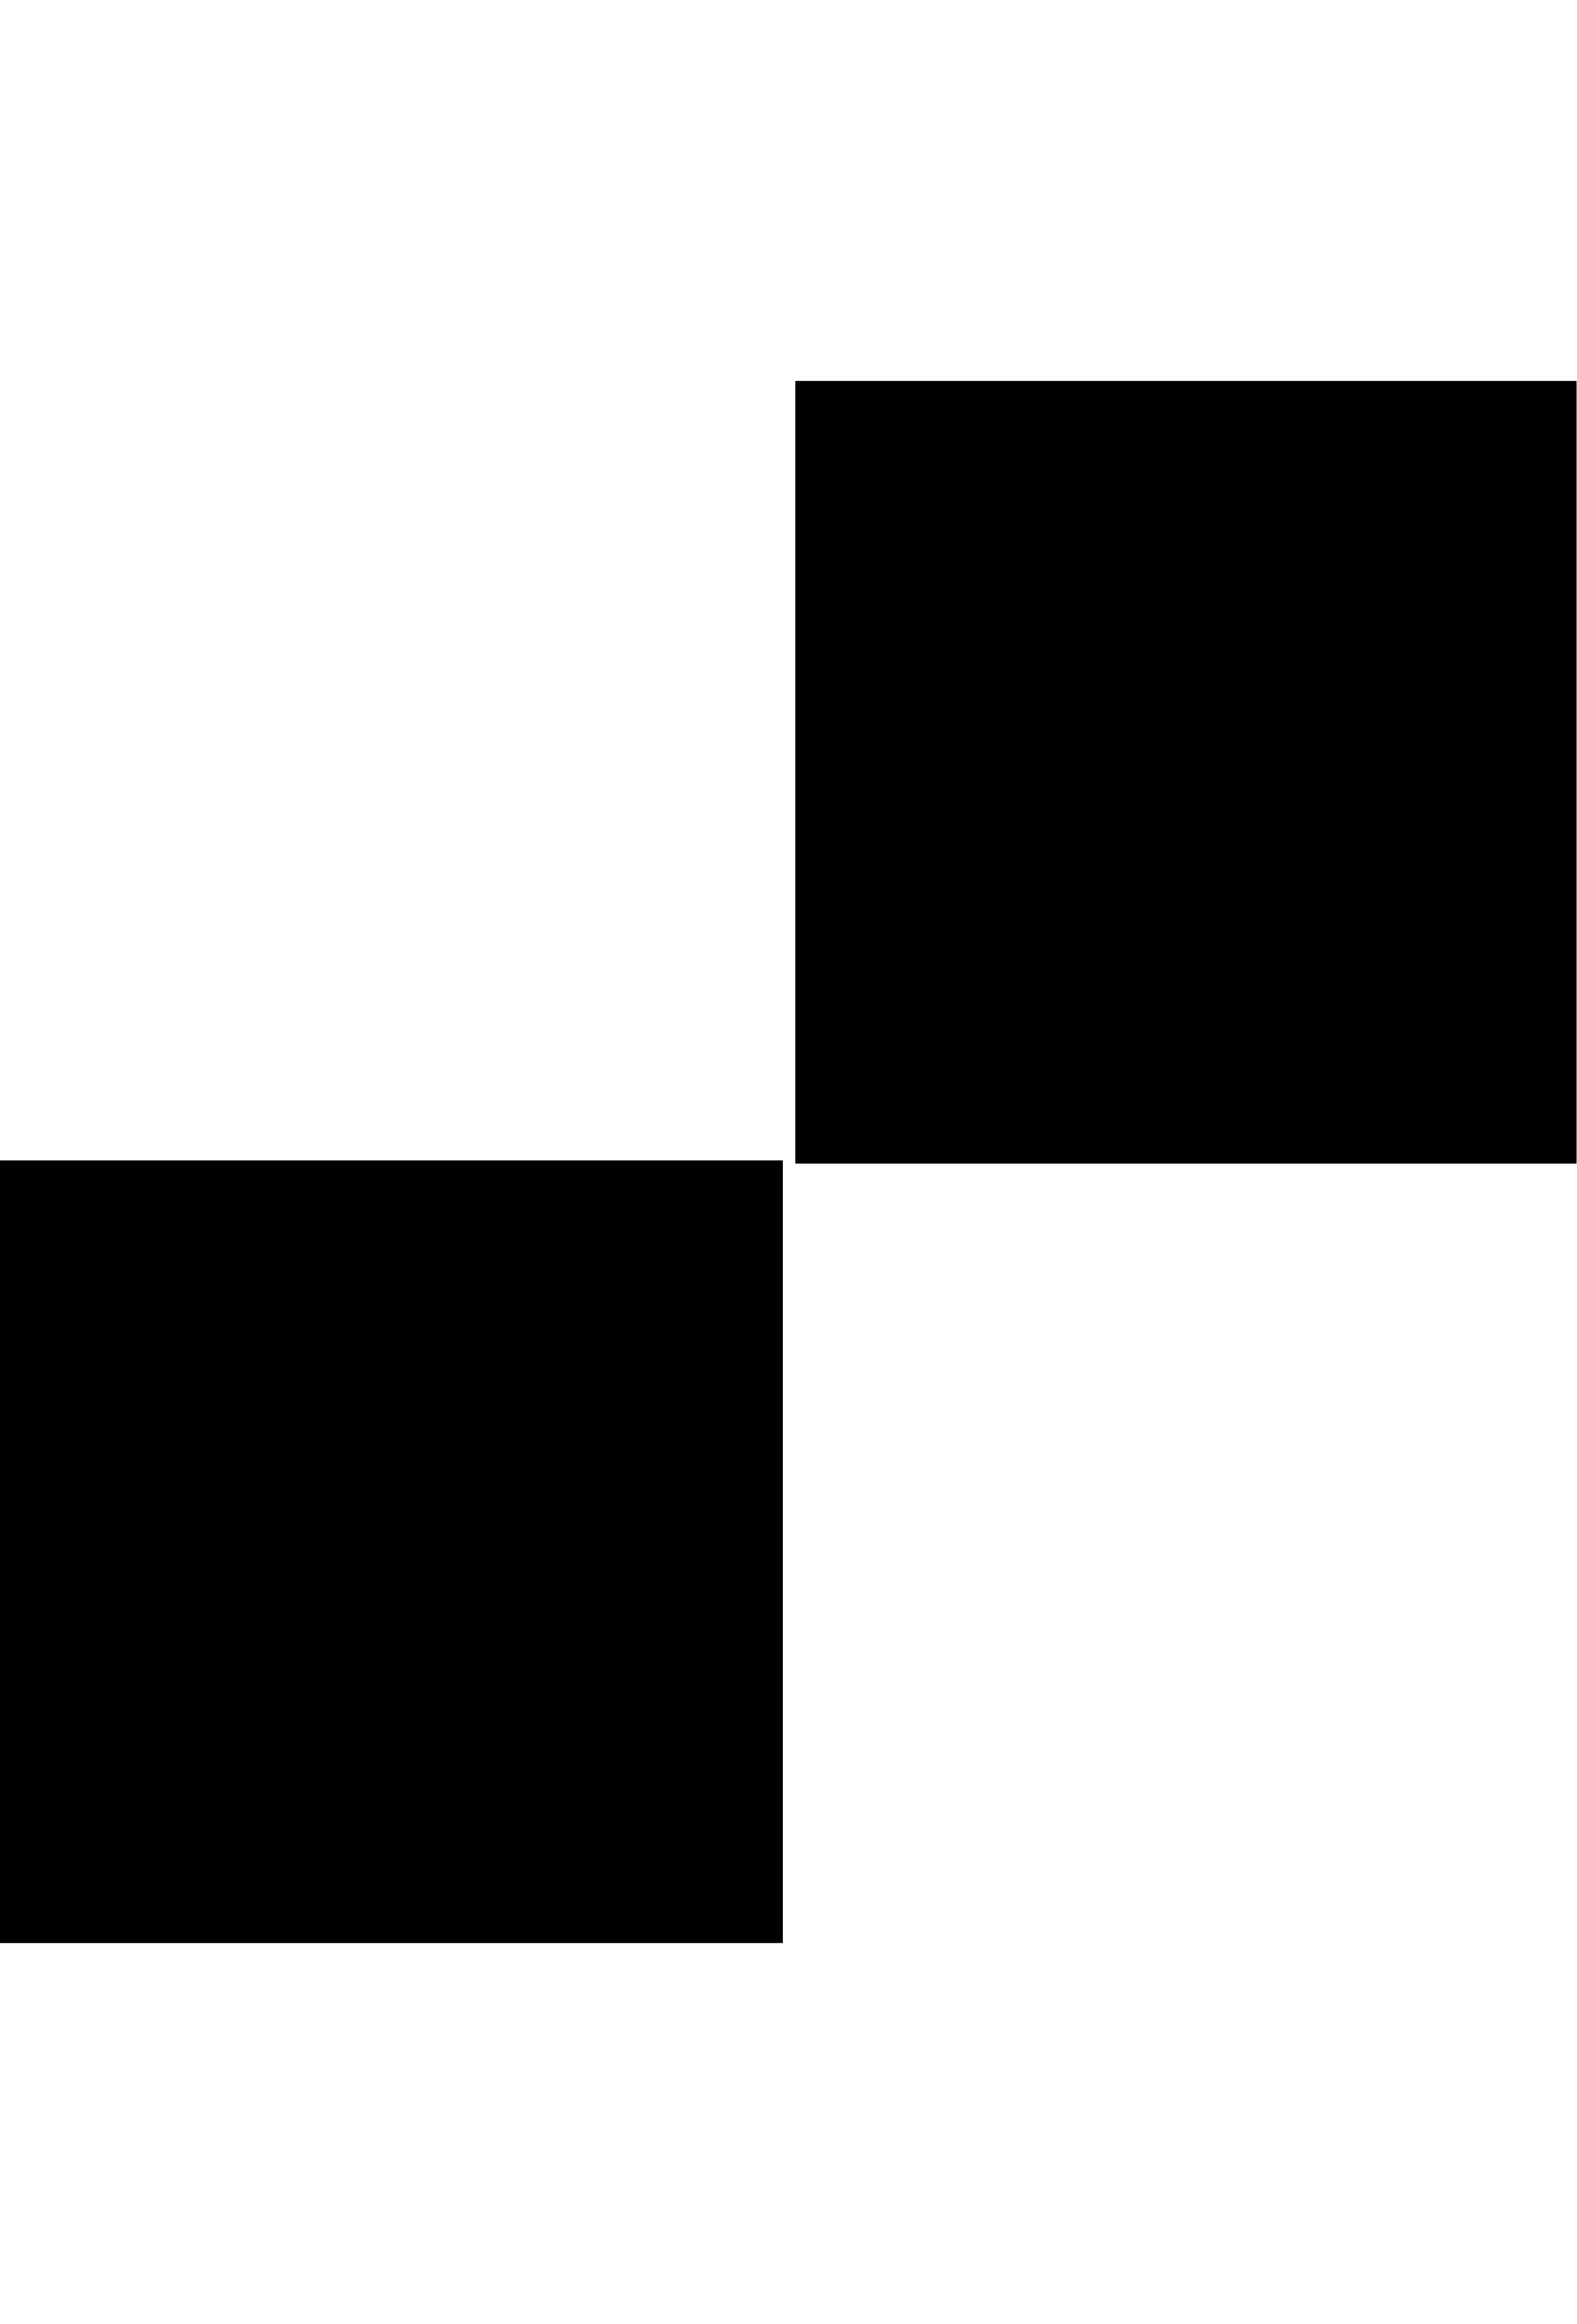
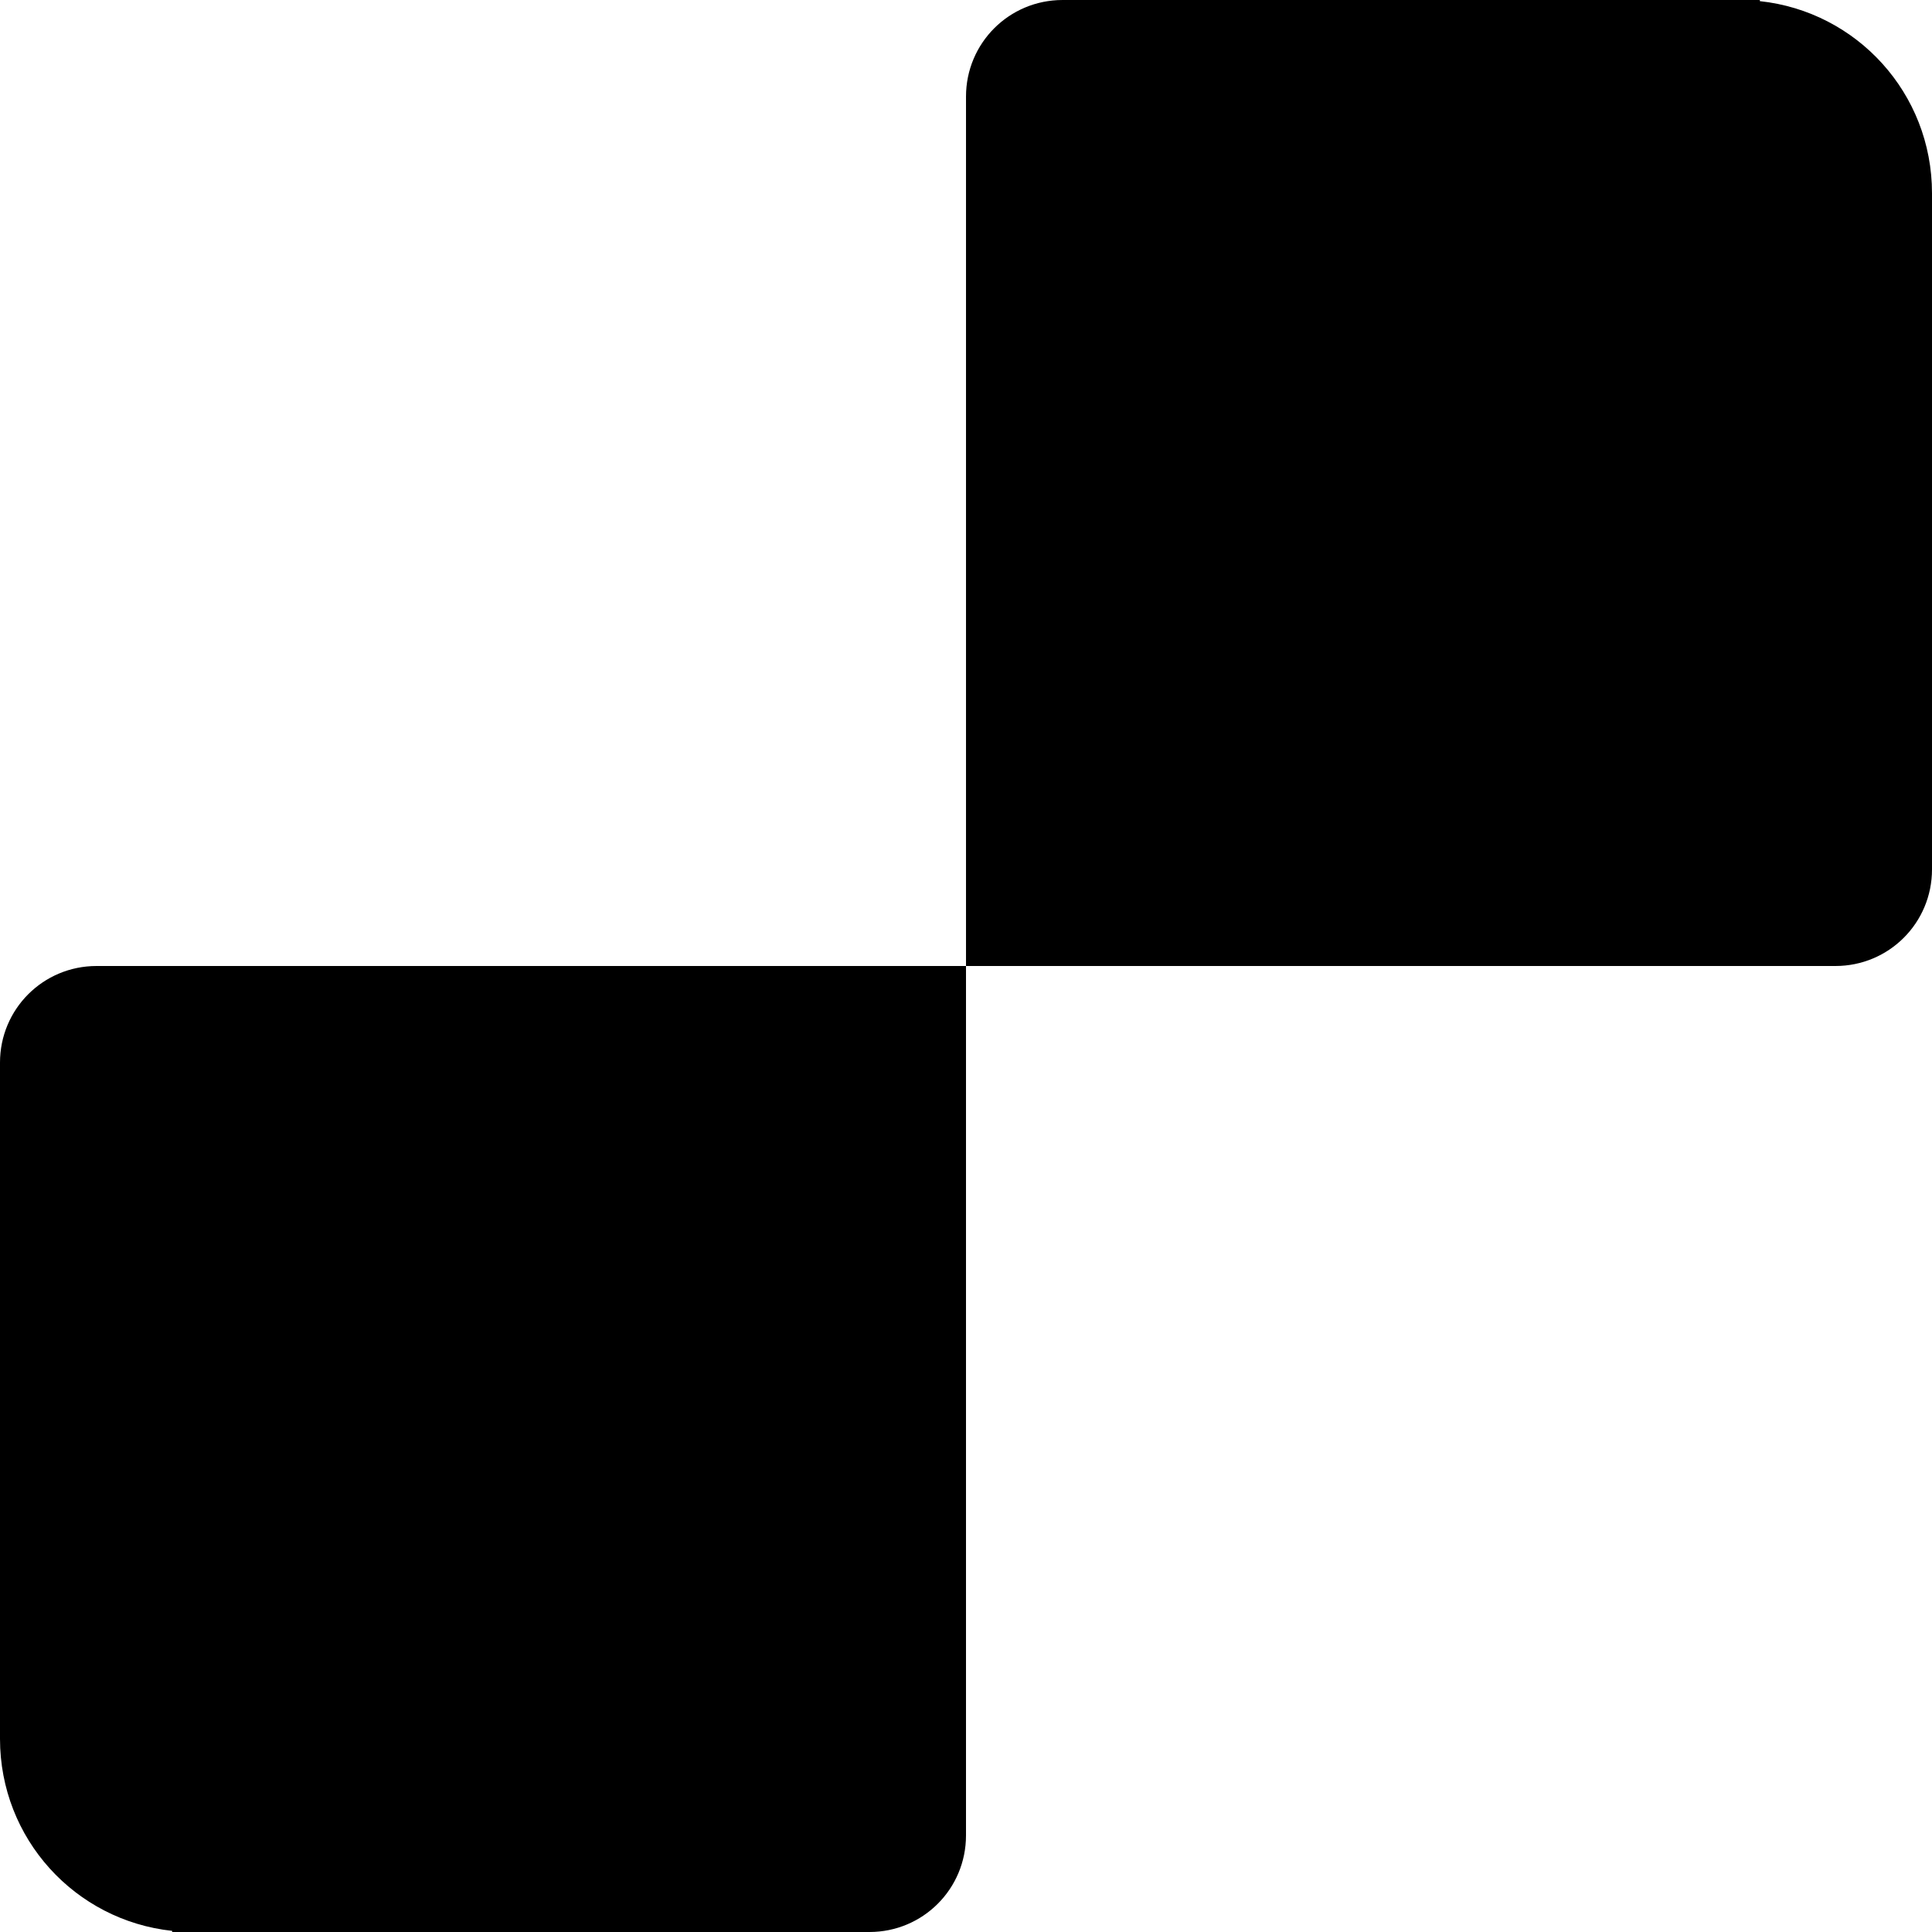
- <svg xmlns="http://www.w3.org/2000/svg" width="680" height="1002.626" viewBox="0 0 179.917 265.278" version="1.1" id="svg1">
+ <svg xmlns="http://www.w3.org/2000/svg" width="1000" height="1000" viewBox="0 0 264.583 264.583" version="1.1" id="svg1">
  <defs id="defs1" />
  <g id="layer1" transform="translate(-124.6188,-95.51458)">
-     <path d="m 124.619,317.31 v -89.334 h 89.334 v 89.334 z m 90.761,-88.978 v -89.334 h 89.156 v 89.334 z" id="path46" style="stroke-width:0.178" />
+     <path id="rect21832" style="stroke-width:0;stroke-linecap:round;stroke-linejoin:round" d="m 389.202,121.973 c 0,-13.684 -10.285,-24.877 -23.578,-26.303 v -0.155 h -95.484 c -7.329,0 -13.229,5.9 -13.229,13.229 v 37.919 67.914 13.229 h 13.229 75.841 29.992 c 7.329,0 13.229,-5.9 13.229,-13.229 z" />
+     <path id="path21849" style="stroke-width:0;stroke-linecap:round;stroke-linejoin:round" d="m 124.619,333.64 c 0,13.684 10.285,24.877 23.578,26.303 v 0.155 h 95.484 c 7.329,0 13.229,-5.9 13.229,-13.229 V 308.95 241.035 227.806 h -13.229 -75.841 -29.992 c -7.329,0 -13.229,5.9 -13.229,13.229 z" />
  </g>
</svg>
